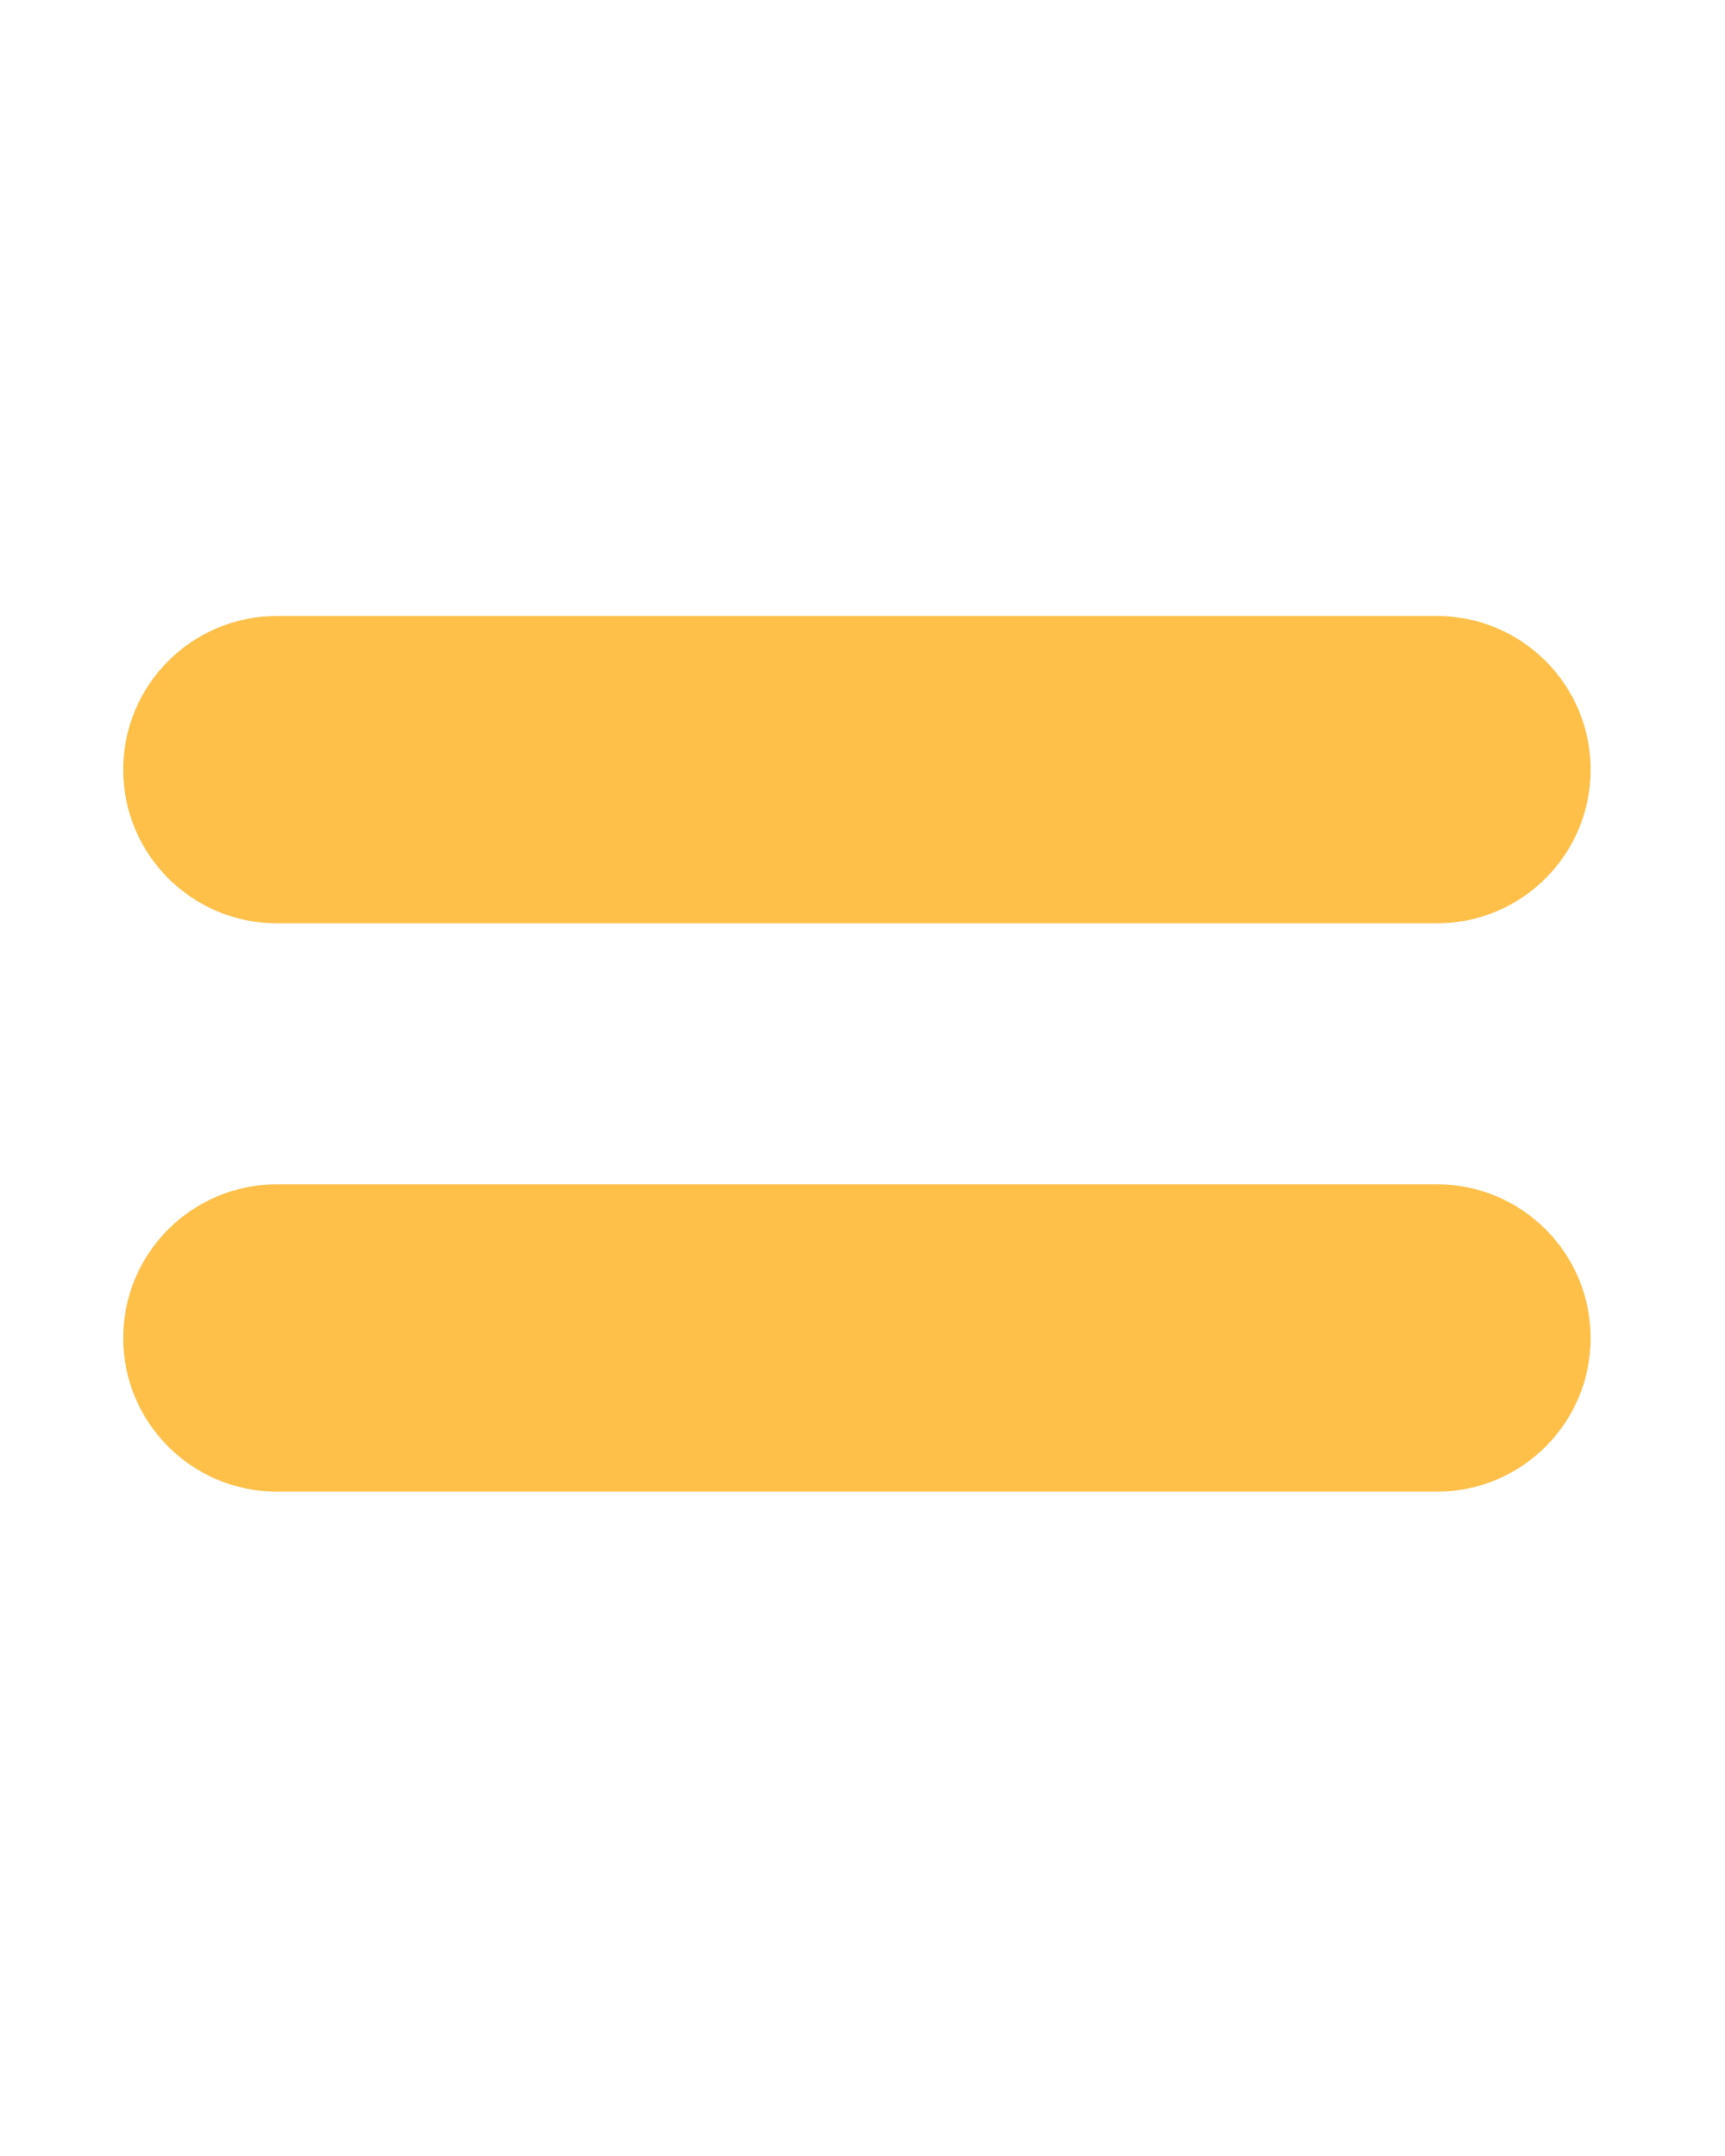
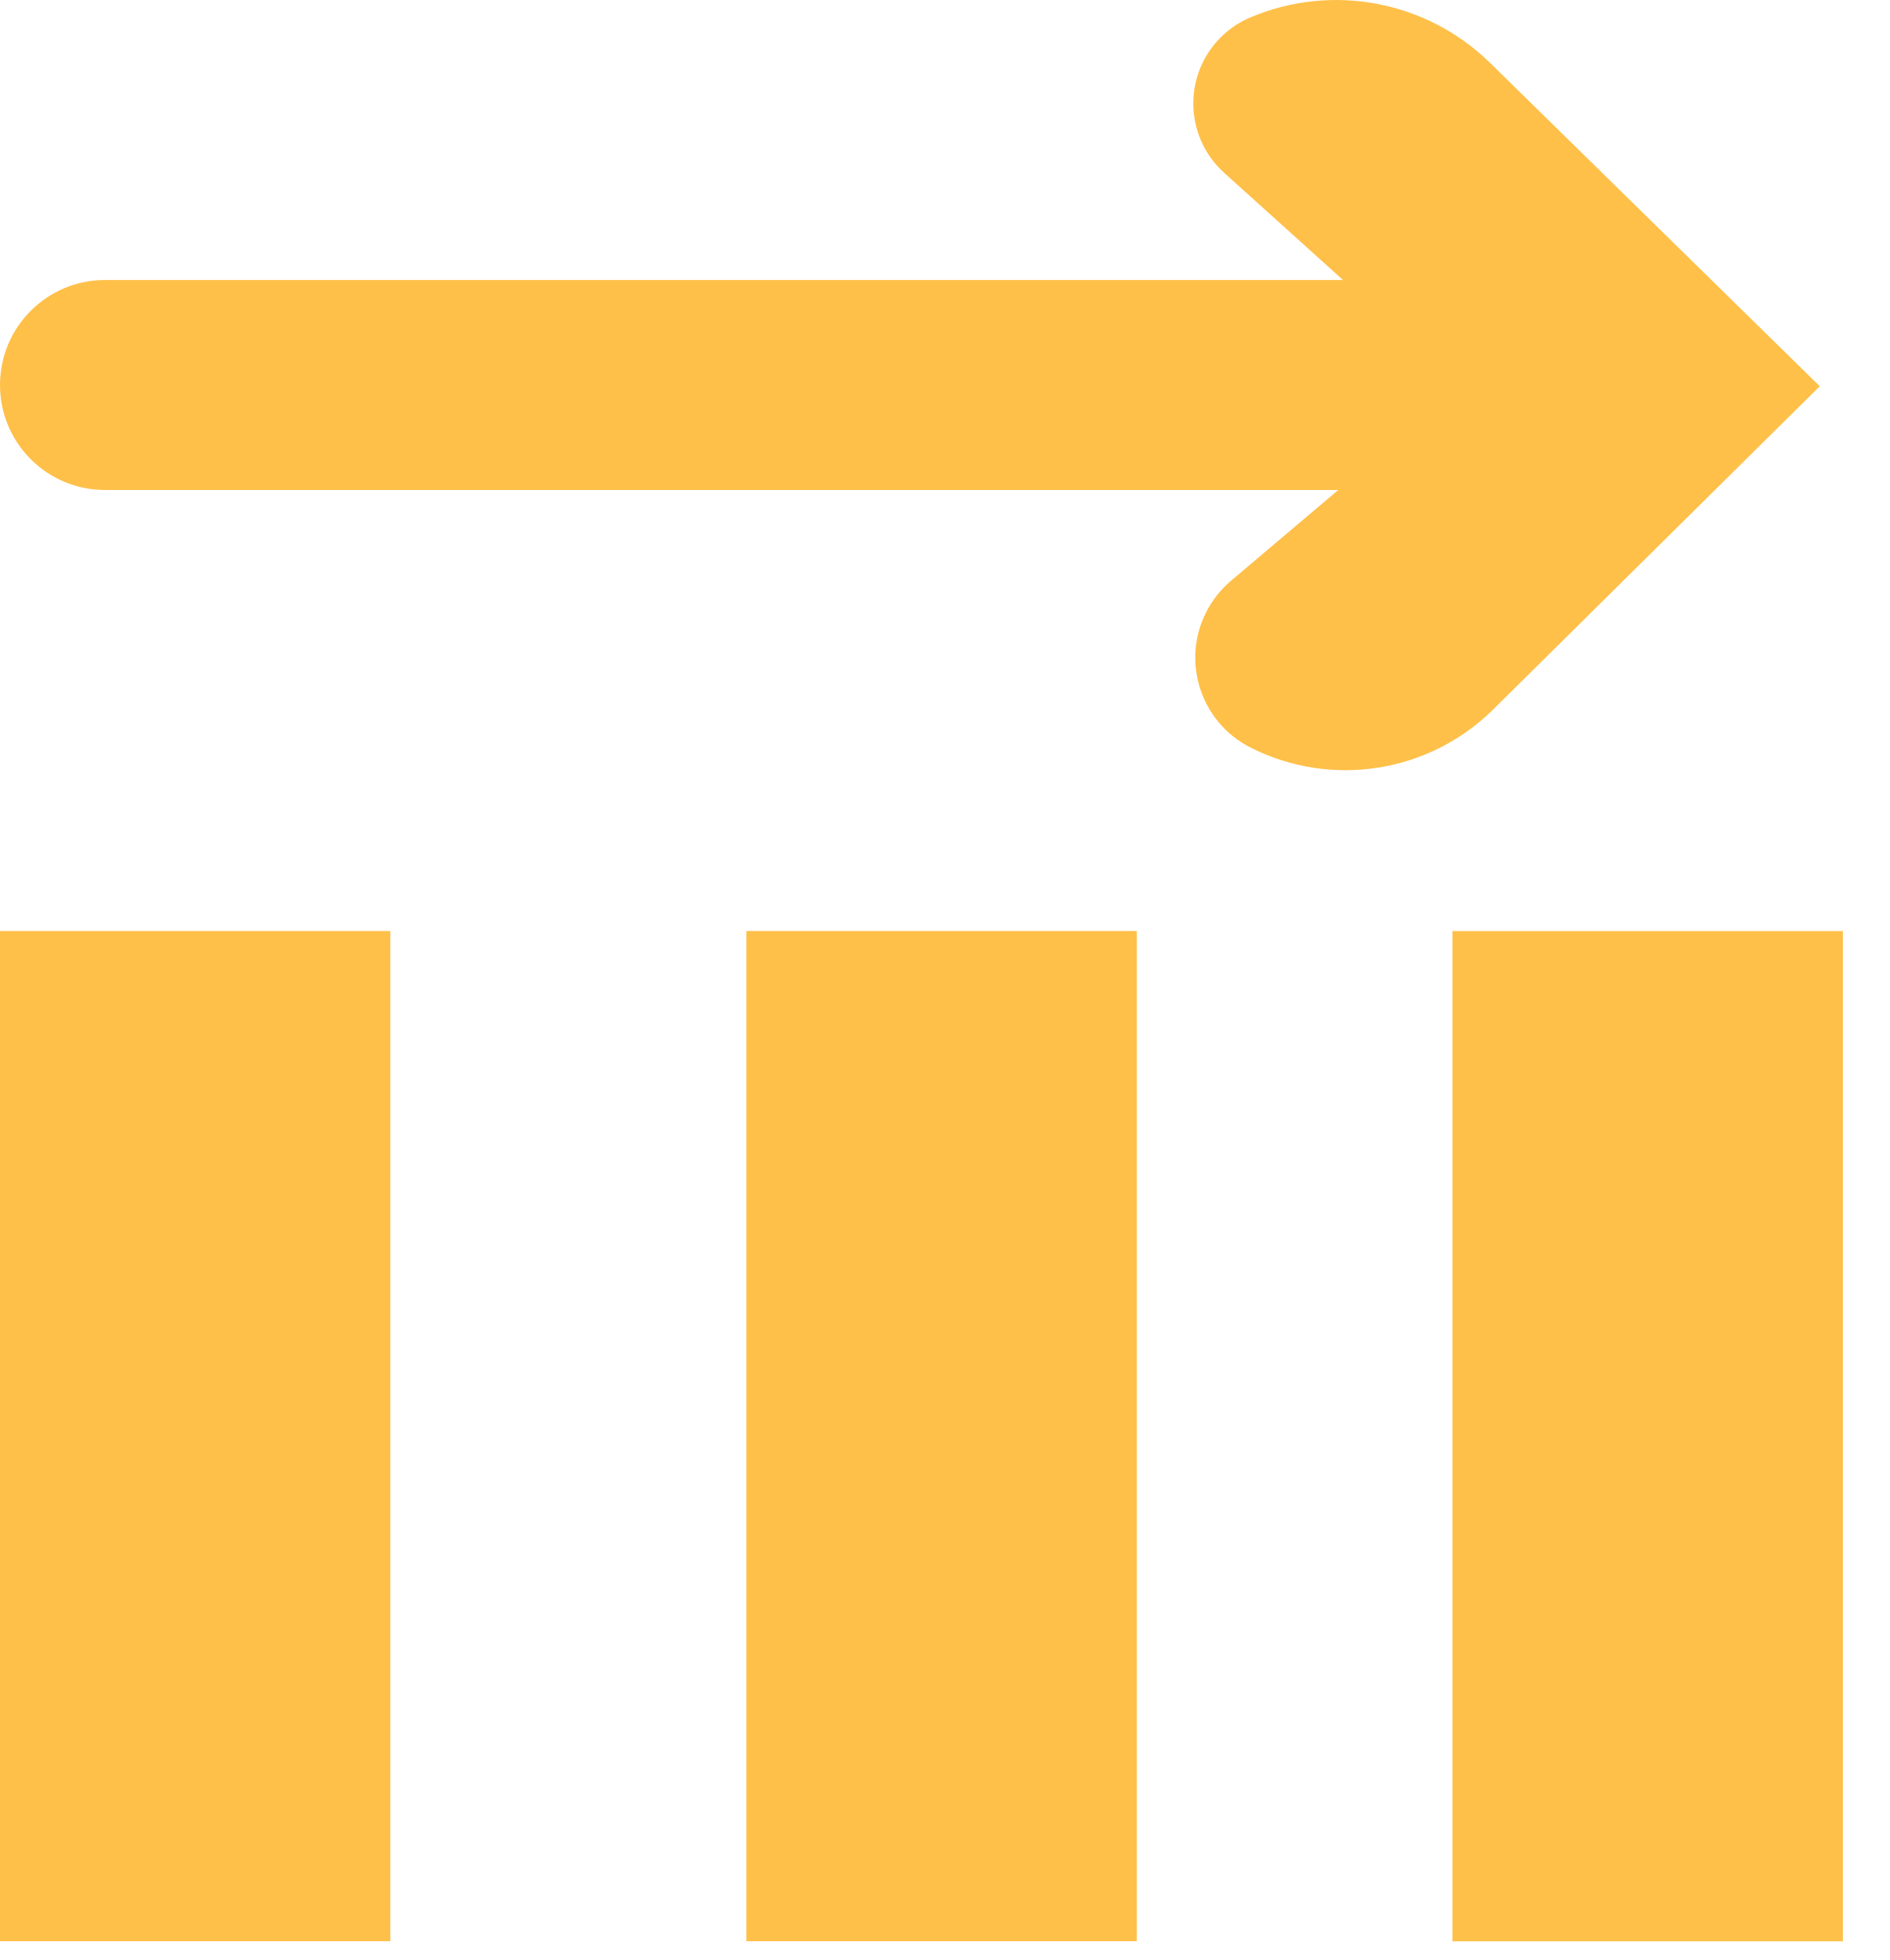
- <svg xmlns="http://www.w3.org/2000/svg" width="28px" height="35px" viewBox="0 0 28 35" version="1.1">
+ <svg xmlns="http://www.w3.org/2000/svg" width="27px" height="28px" viewBox="0 0 27 28" version="1.1">
  <defs />
  <g id="Make-Payment" stroke="none" stroke-width="1" fill="none" fill-rule="evenodd">
-     <g id="Artboard-Copy-2" fill="#FFC049">
-       <g id="Group-12" transform="translate(2, 10)">
-         <rect id="Rectangle" x="0" y="0" width="23.819" height="4.989" rx="2.495" />
-         <rect id="Rectangle" x="0" y="9.226" width="23.819" height="4.989" rx="2.495" />
+     <g id="payment-11cb" transform="translate(-231, -487)" fill="#FFC049">
+       <g id="increasing-stocks-graphic" transform="translate(231, 487)">
+         <path d="M26.33,13.301 L26.33,27.733 L20.751,27.733 L20.751,13.301 L26.33,13.301 Z M16.242,13.3 L16.242,27.732 L10.664,27.732 L10.664,13.3 L16.242,13.3 Z M5.577,13.3 L5.577,27.732 L0,27.732 L0,13.3 L5.577,13.3 Z" id="Shape" fill-rule="nonzero" />
+         <path d="M19.188,4 L1.5,4 L1.5,4 C0.672,4 -1.01453063e-16,4.672 0,5.5 C1.01453063e-16,6.329 0.672,7 1.5,7 L1.5,7 L19.12,7 L17.586,8.298 C17.44,8.422 17.32,8.574 17.233,8.745 C16.874,9.453 17.156,10.318 17.864,10.678 C19.017,11.263 20.415,11.044 21.334,10.135 L26,5.518 L21.291,0.9 C20.385,0.011 19.033,-0.246 17.864,0.249 L17.864,0.249 C17.684,0.325 17.523,0.439 17.393,0.584 C16.899,1.131 16.943,1.975 17.49,2.469 L17.49,2.469 L19.188,4 Z" id="Combined-Shape" />
      </g>
    </g>
  </g>
</svg>
